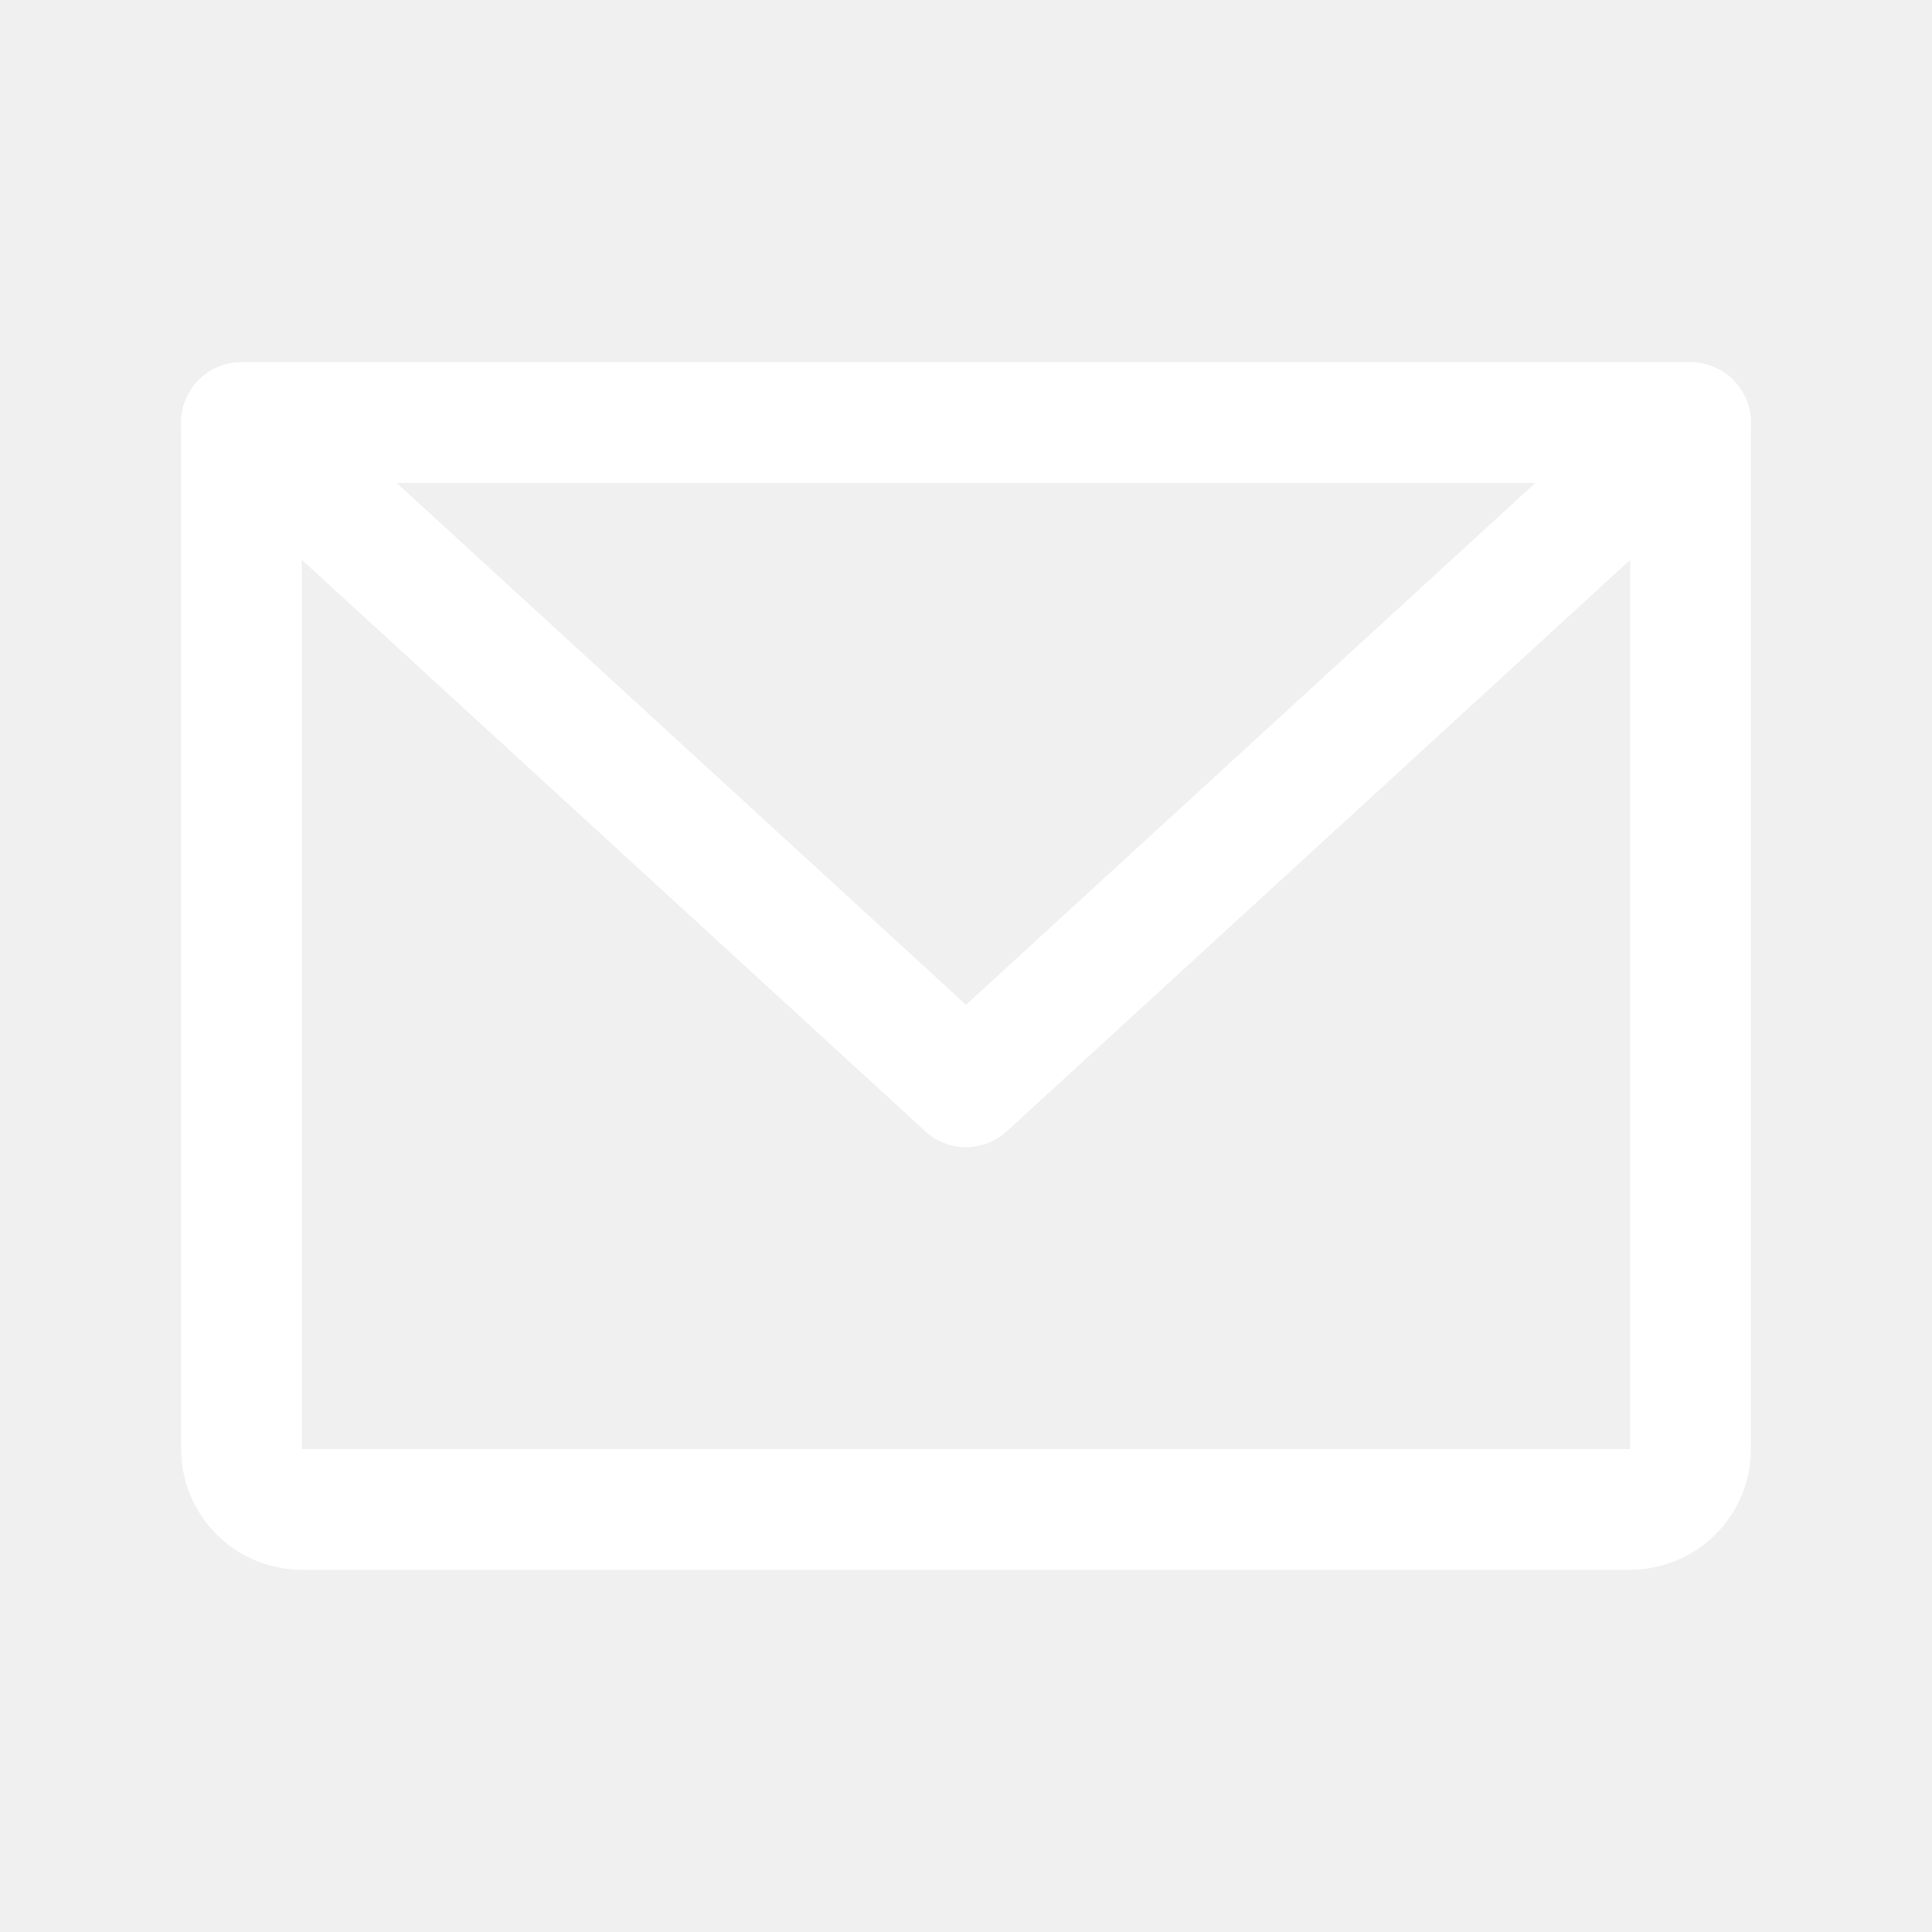
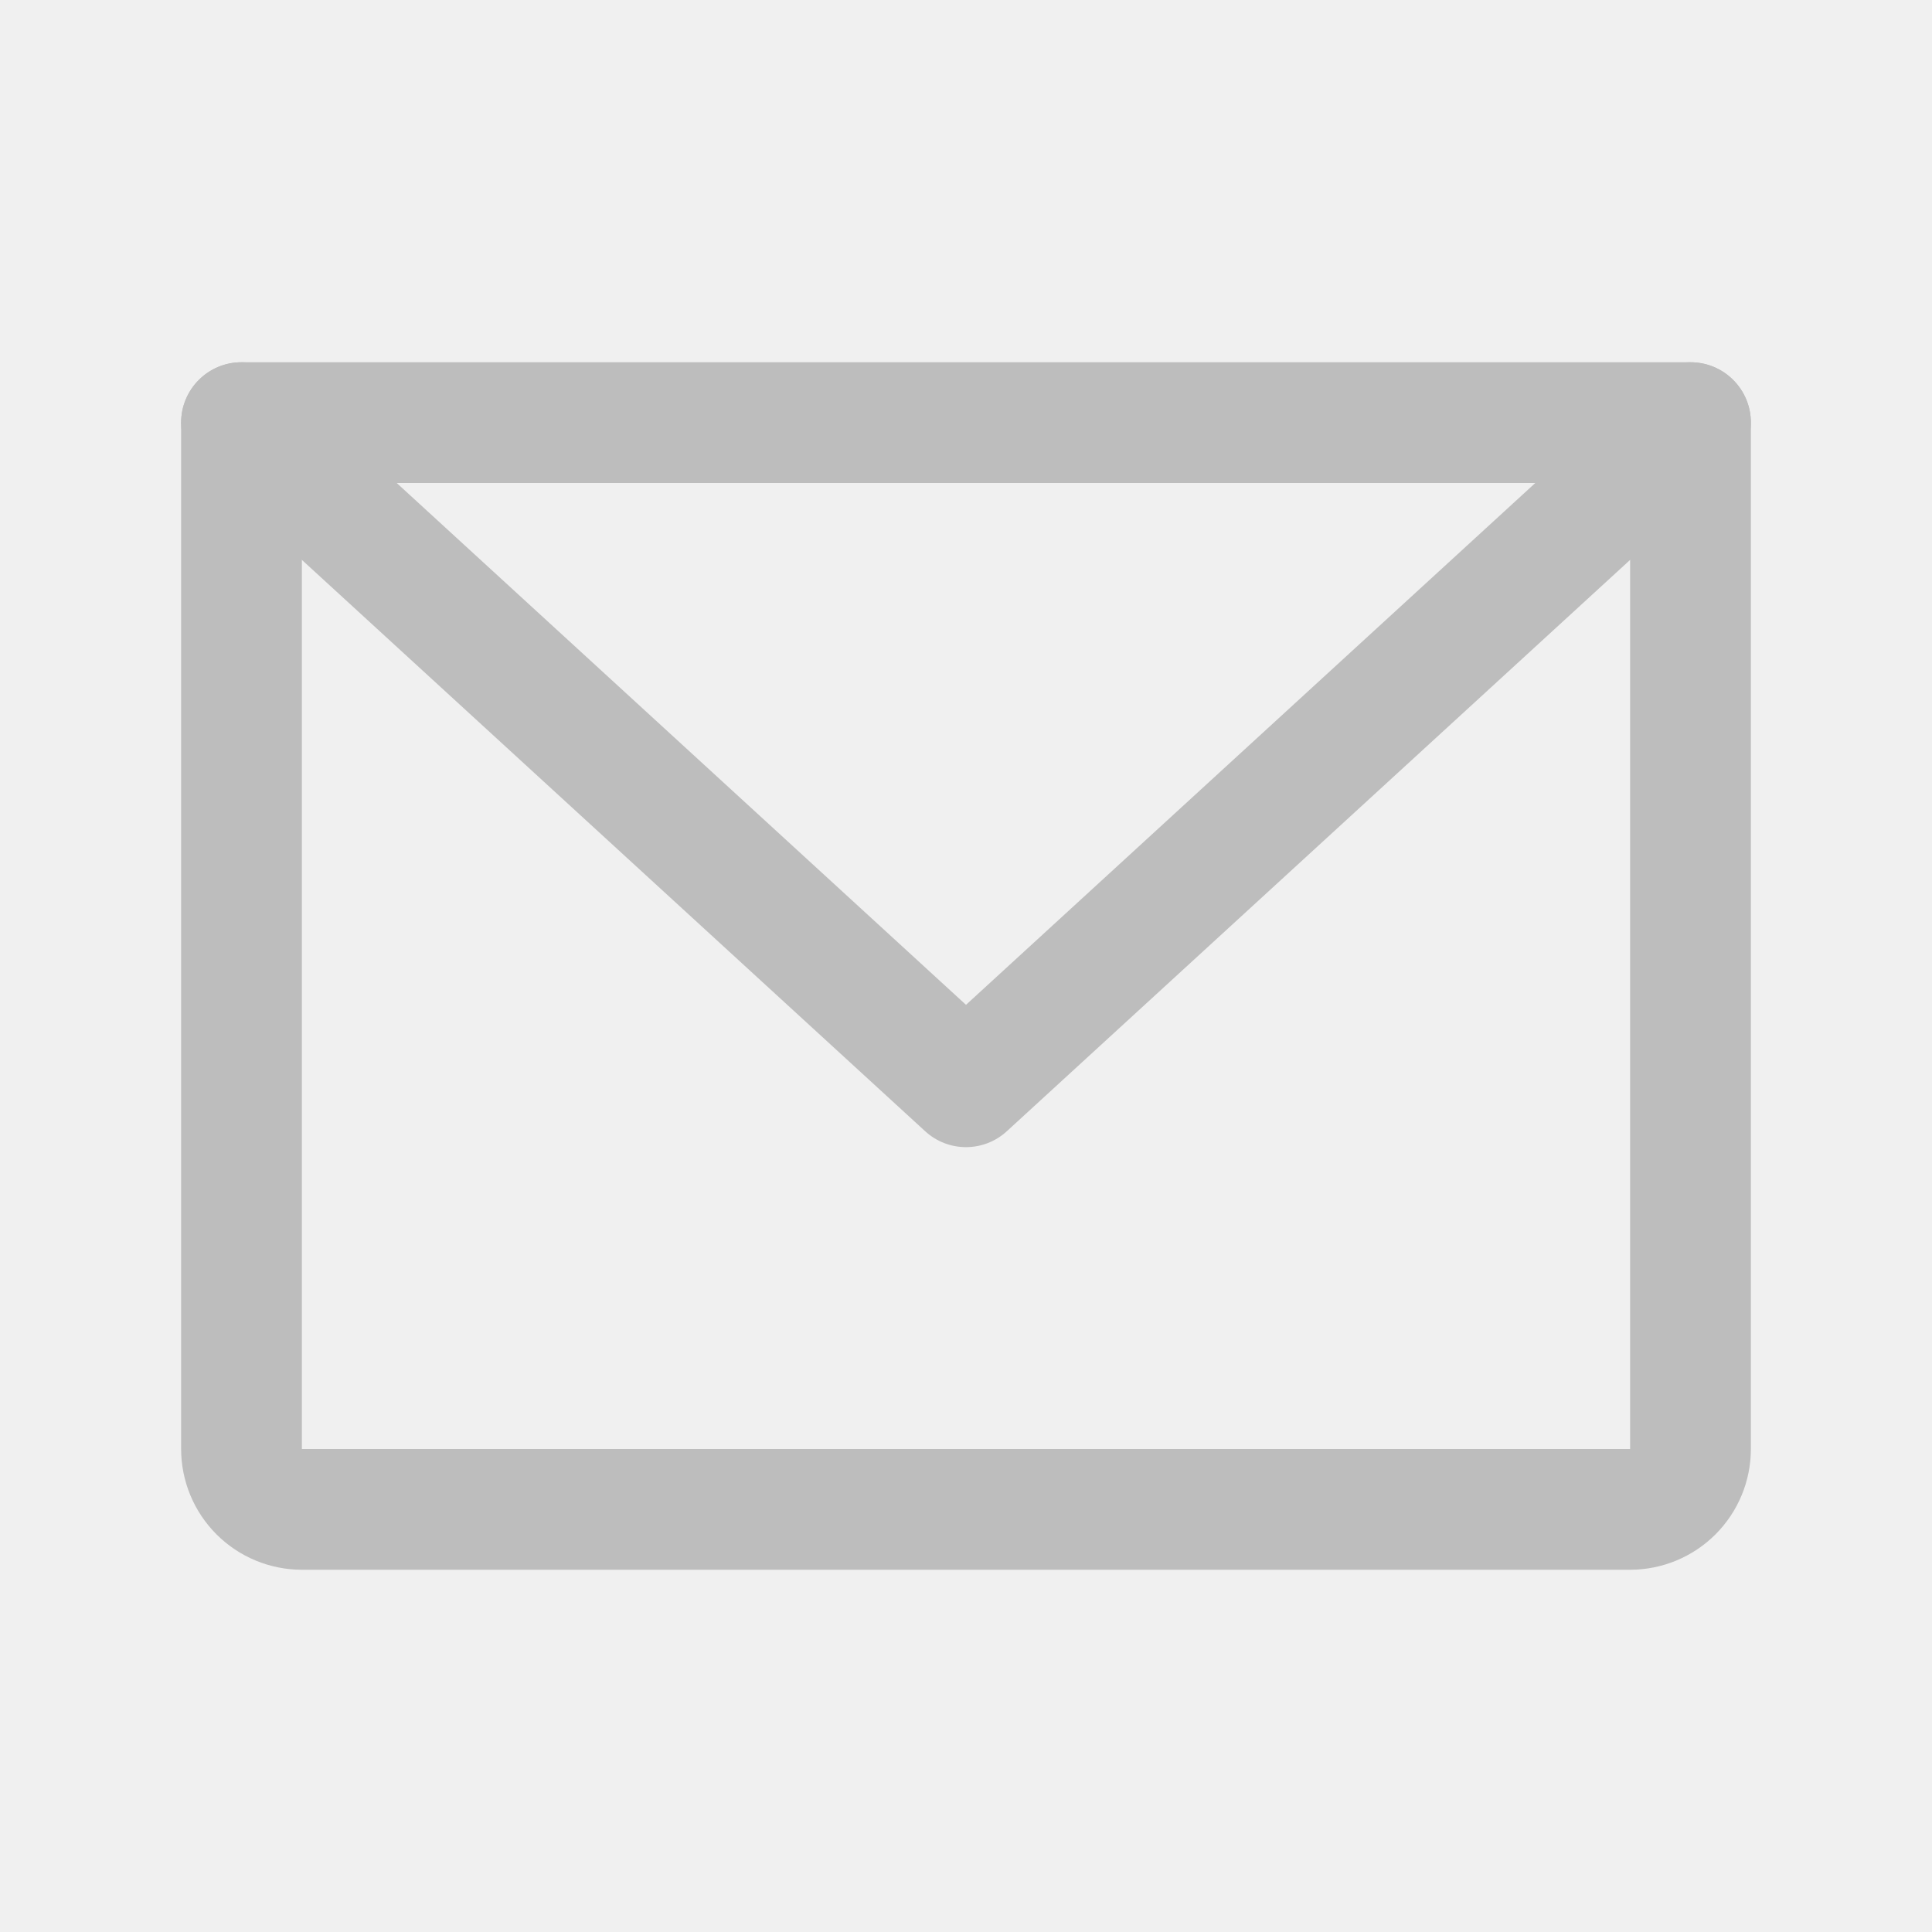
<svg xmlns="http://www.w3.org/2000/svg" width="32" height="32" viewBox="0 0 32 32" fill="none">
-   <path fill-rule="evenodd" clip-rule="evenodd" d="M3 7C3 6.448 3.448 6 4 6H28C28.552 6 29 6.448 29 7V24C29 24.53 28.789 25.039 28.414 25.414C28.039 25.789 27.53 26 27 26H5C4.47 26 3.961 25.789 3.586 25.414C3.211 25.039 3 24.53 3 24V7ZM5 8V24H27V8H5Z" fill="white" />
-   <path fill-rule="evenodd" clip-rule="evenodd" d="M3.263 6.324C3.636 5.917 4.269 5.89 4.676 6.263L16 16.643L27.324 6.263C27.731 5.89 28.364 5.917 28.737 6.324C29.11 6.731 29.083 7.364 28.676 7.737L16.676 18.737C16.293 19.088 15.707 19.088 15.324 18.737L3.324 7.737C2.917 7.364 2.89 6.731 3.263 6.324Z" fill="white" />
+   <path fill-rule="evenodd" clip-rule="evenodd" d="M3 7C3 6.448 3.448 6 4 6H28C28.552 6 29 6.448 29 7V24C29 24.53 28.789 25.039 28.414 25.414C28.039 25.789 27.53 26 27 26H5C4.47 26 3.961 25.789 3.586 25.414C3.211 25.039 3 24.53 3 24V7ZM5 8V24H27V8H5Z" fill="#BDBDBD" />
+   <path fill-rule="evenodd" clip-rule="evenodd" d="M3.263 6.324C3.636 5.917 4.269 5.89 4.676 6.263L16 16.643L27.324 6.263C27.731 5.89 28.364 5.917 28.737 6.324C29.11 6.731 29.083 7.364 28.676 7.737L16.676 18.737C16.293 19.088 15.707 19.088 15.324 18.737L3.324 7.737C2.917 7.364 2.89 6.731 3.263 6.324Z" fill="#BDBDBD" />
</svg>
